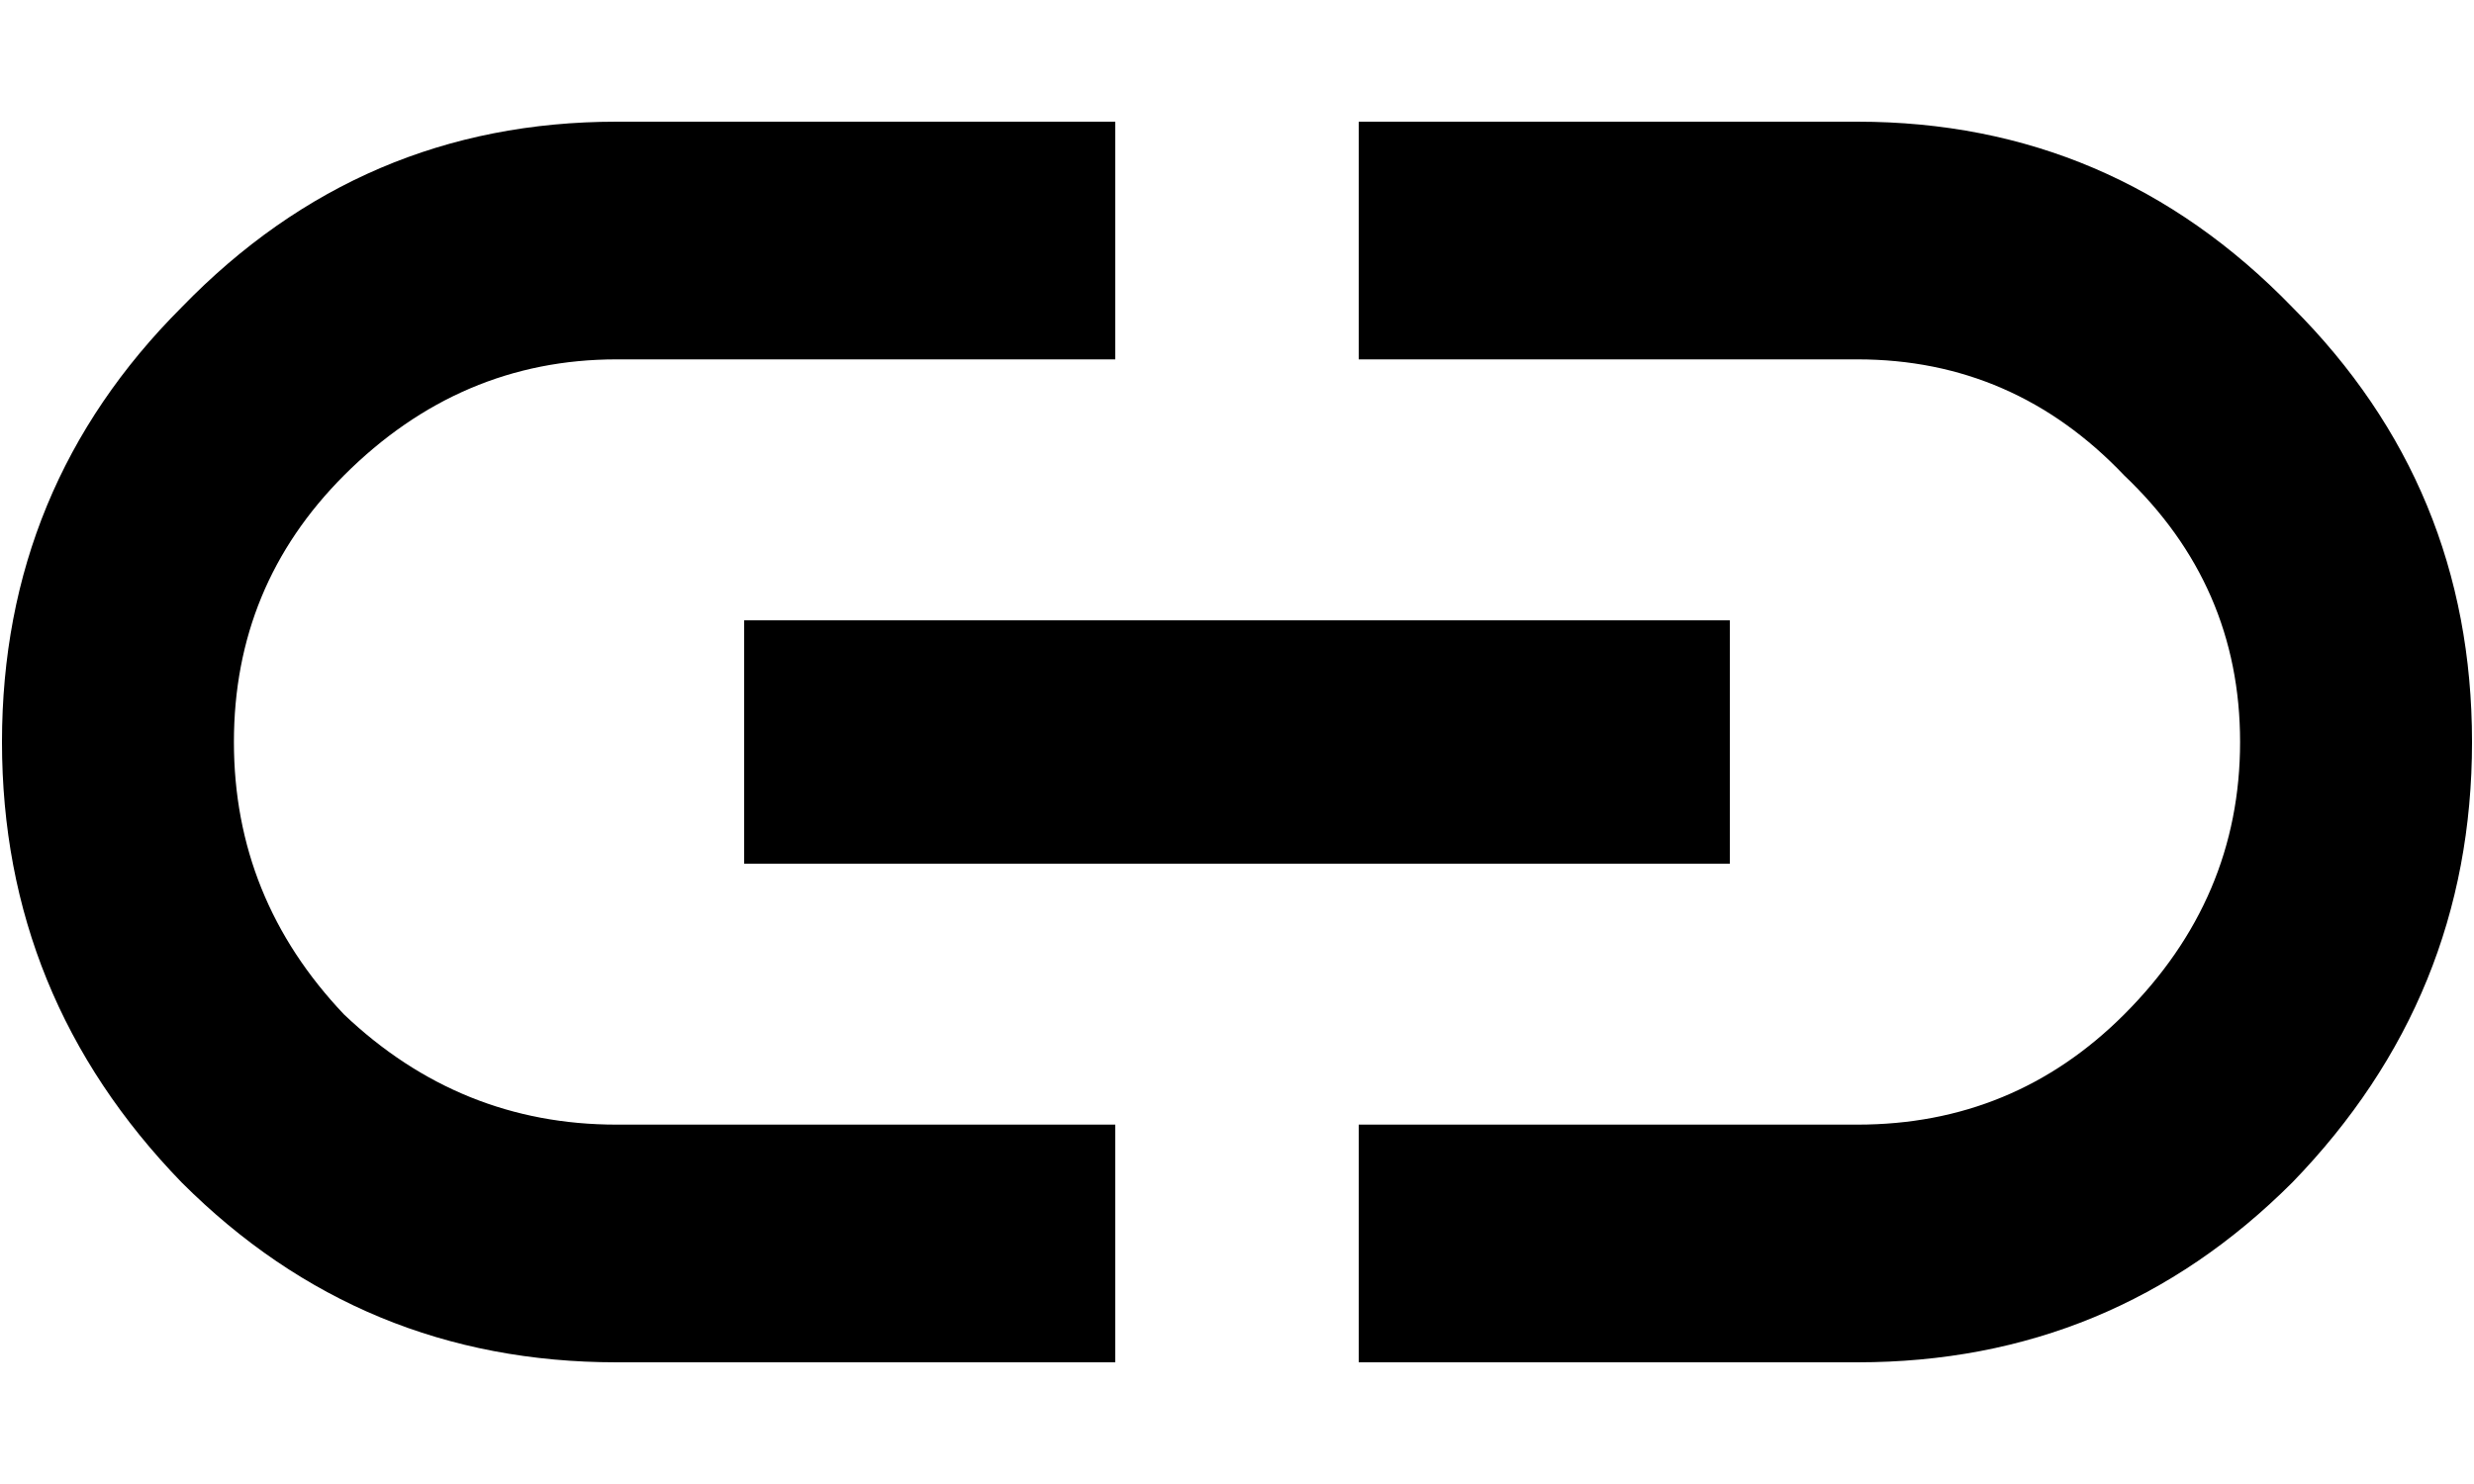
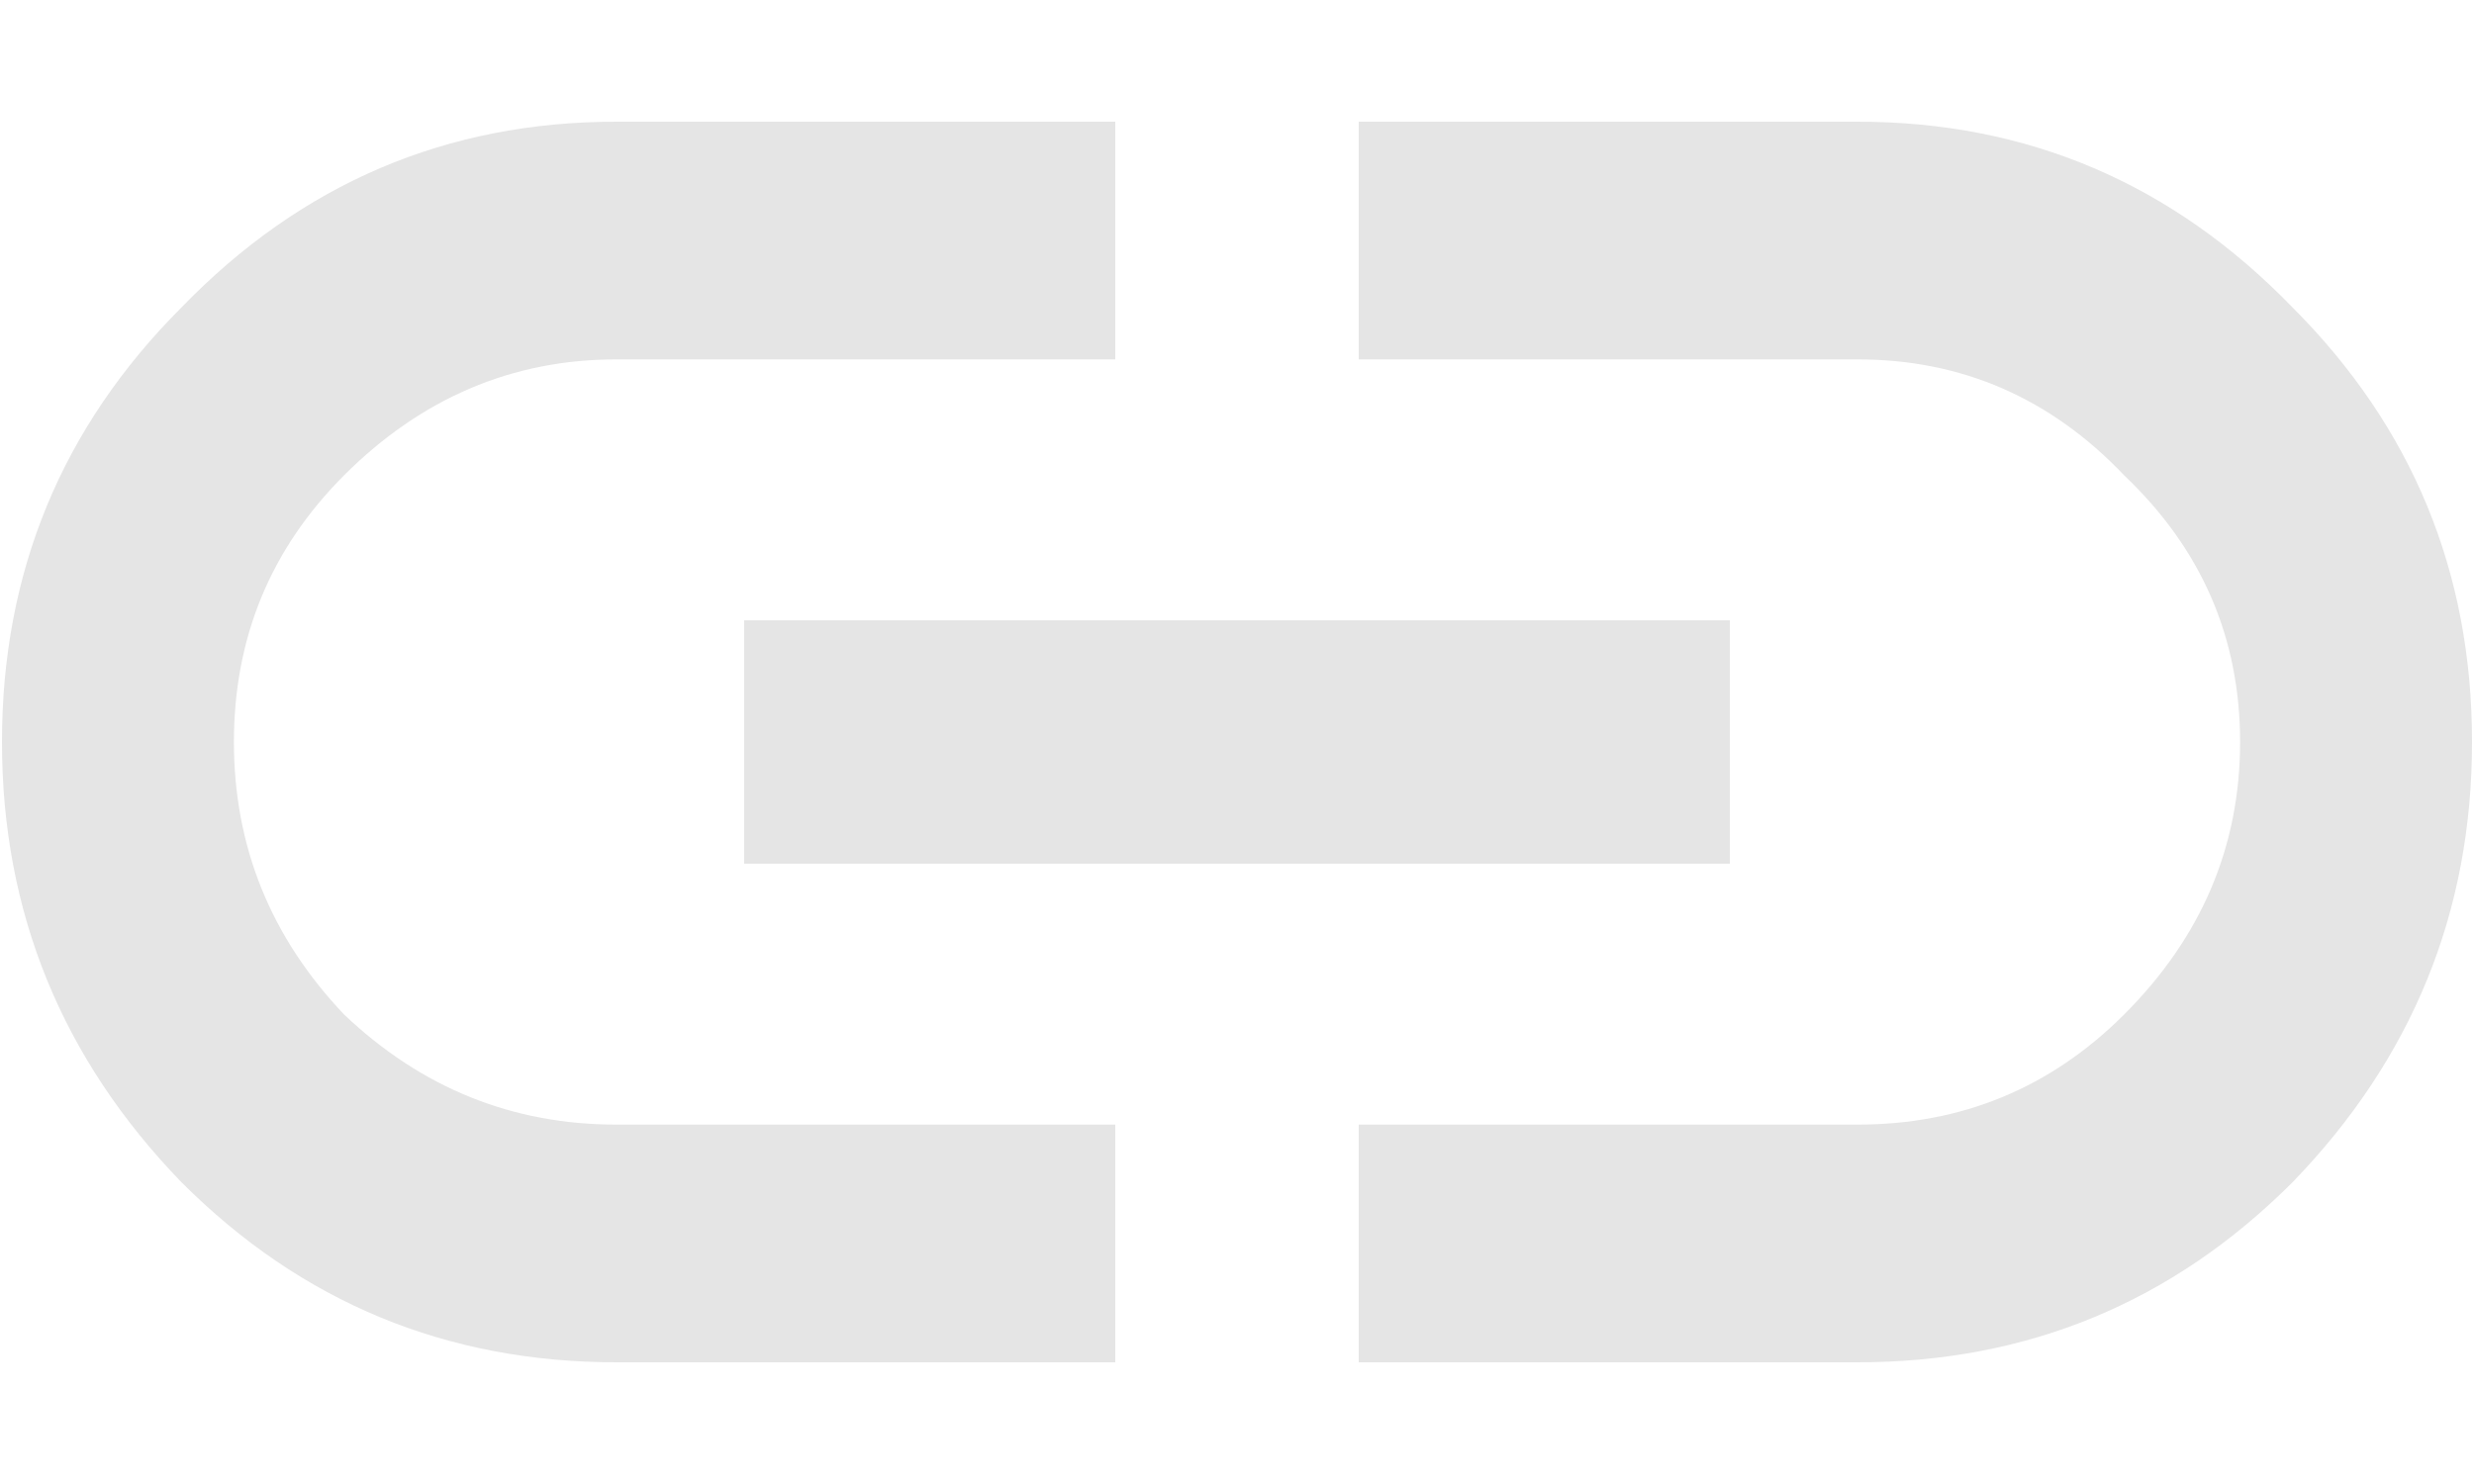
<svg xmlns="http://www.w3.org/2000/svg" width="20" height="12" viewBox="0 0 20 12" fill="none">
-   <path d="M15.016 0.984C16.391 0.984 17.562 1.484 18.531 2.484C19.5 3.453 19.984 4.625 19.984 6C19.984 7.375 19.5 8.562 18.531 9.562C17.562 10.531 16.391 11.016 15.016 11.016H10.984V9.094H15.016C15.859 9.094 16.578 8.797 17.172 8.203C17.797 7.578 18.109 6.844 18.109 6C18.109 5.156 17.797 4.438 17.172 3.844C16.578 3.219 15.859 2.906 15.016 2.906H10.984V0.984H15.016ZM6.016 6.984V5.016H13.984V6.984H6.016ZM2.781 3.844C2.188 4.438 1.891 5.156 1.891 6C1.891 6.844 2.188 7.578 2.781 8.203C3.406 8.797 4.141 9.094 4.984 9.094H9.016V11.016H4.984C3.609 11.016 2.438 10.531 1.469 9.562C0.5 8.562 0.016 7.375 0.016 6C0.016 4.625 0.5 3.453 1.469 2.484C2.438 1.484 3.609 0.984 4.984 0.984H9.016V2.906H4.984C4.141 2.906 3.406 3.219 2.781 3.844Z" fill="black" />
+   <path d="M15.016 0.984C16.391 0.984 17.562 1.484 18.531 2.484C19.5 3.453 19.984 4.625 19.984 6C19.984 7.375 19.5 8.562 18.531 9.562C17.562 10.531 16.391 11.016 15.016 11.016H10.984V9.094H15.016C15.859 9.094 16.578 8.797 17.172 8.203C17.797 7.578 18.109 6.844 18.109 6C18.109 5.156 17.797 4.438 17.172 3.844C16.578 3.219 15.859 2.906 15.016 2.906H10.984V0.984H15.016ZM6.016 6.984V5.016H13.984V6.984H6.016ZM2.781 3.844C2.188 4.438 1.891 5.156 1.891 6C1.891 6.844 2.188 7.578 2.781 8.203C3.406 8.797 4.141 9.094 4.984 9.094H9.016V11.016H4.984C3.609 11.016 2.438 10.531 1.469 9.562C0.5 8.562 0.016 7.375 0.016 6C0.016 4.625 0.5 3.453 1.469 2.484C2.438 1.484 3.609 0.984 4.984 0.984H9.016V2.906H4.984C4.141 2.906 3.406 3.219 2.781 3.844Z" fill="#E5E5E5" />
</svg>
